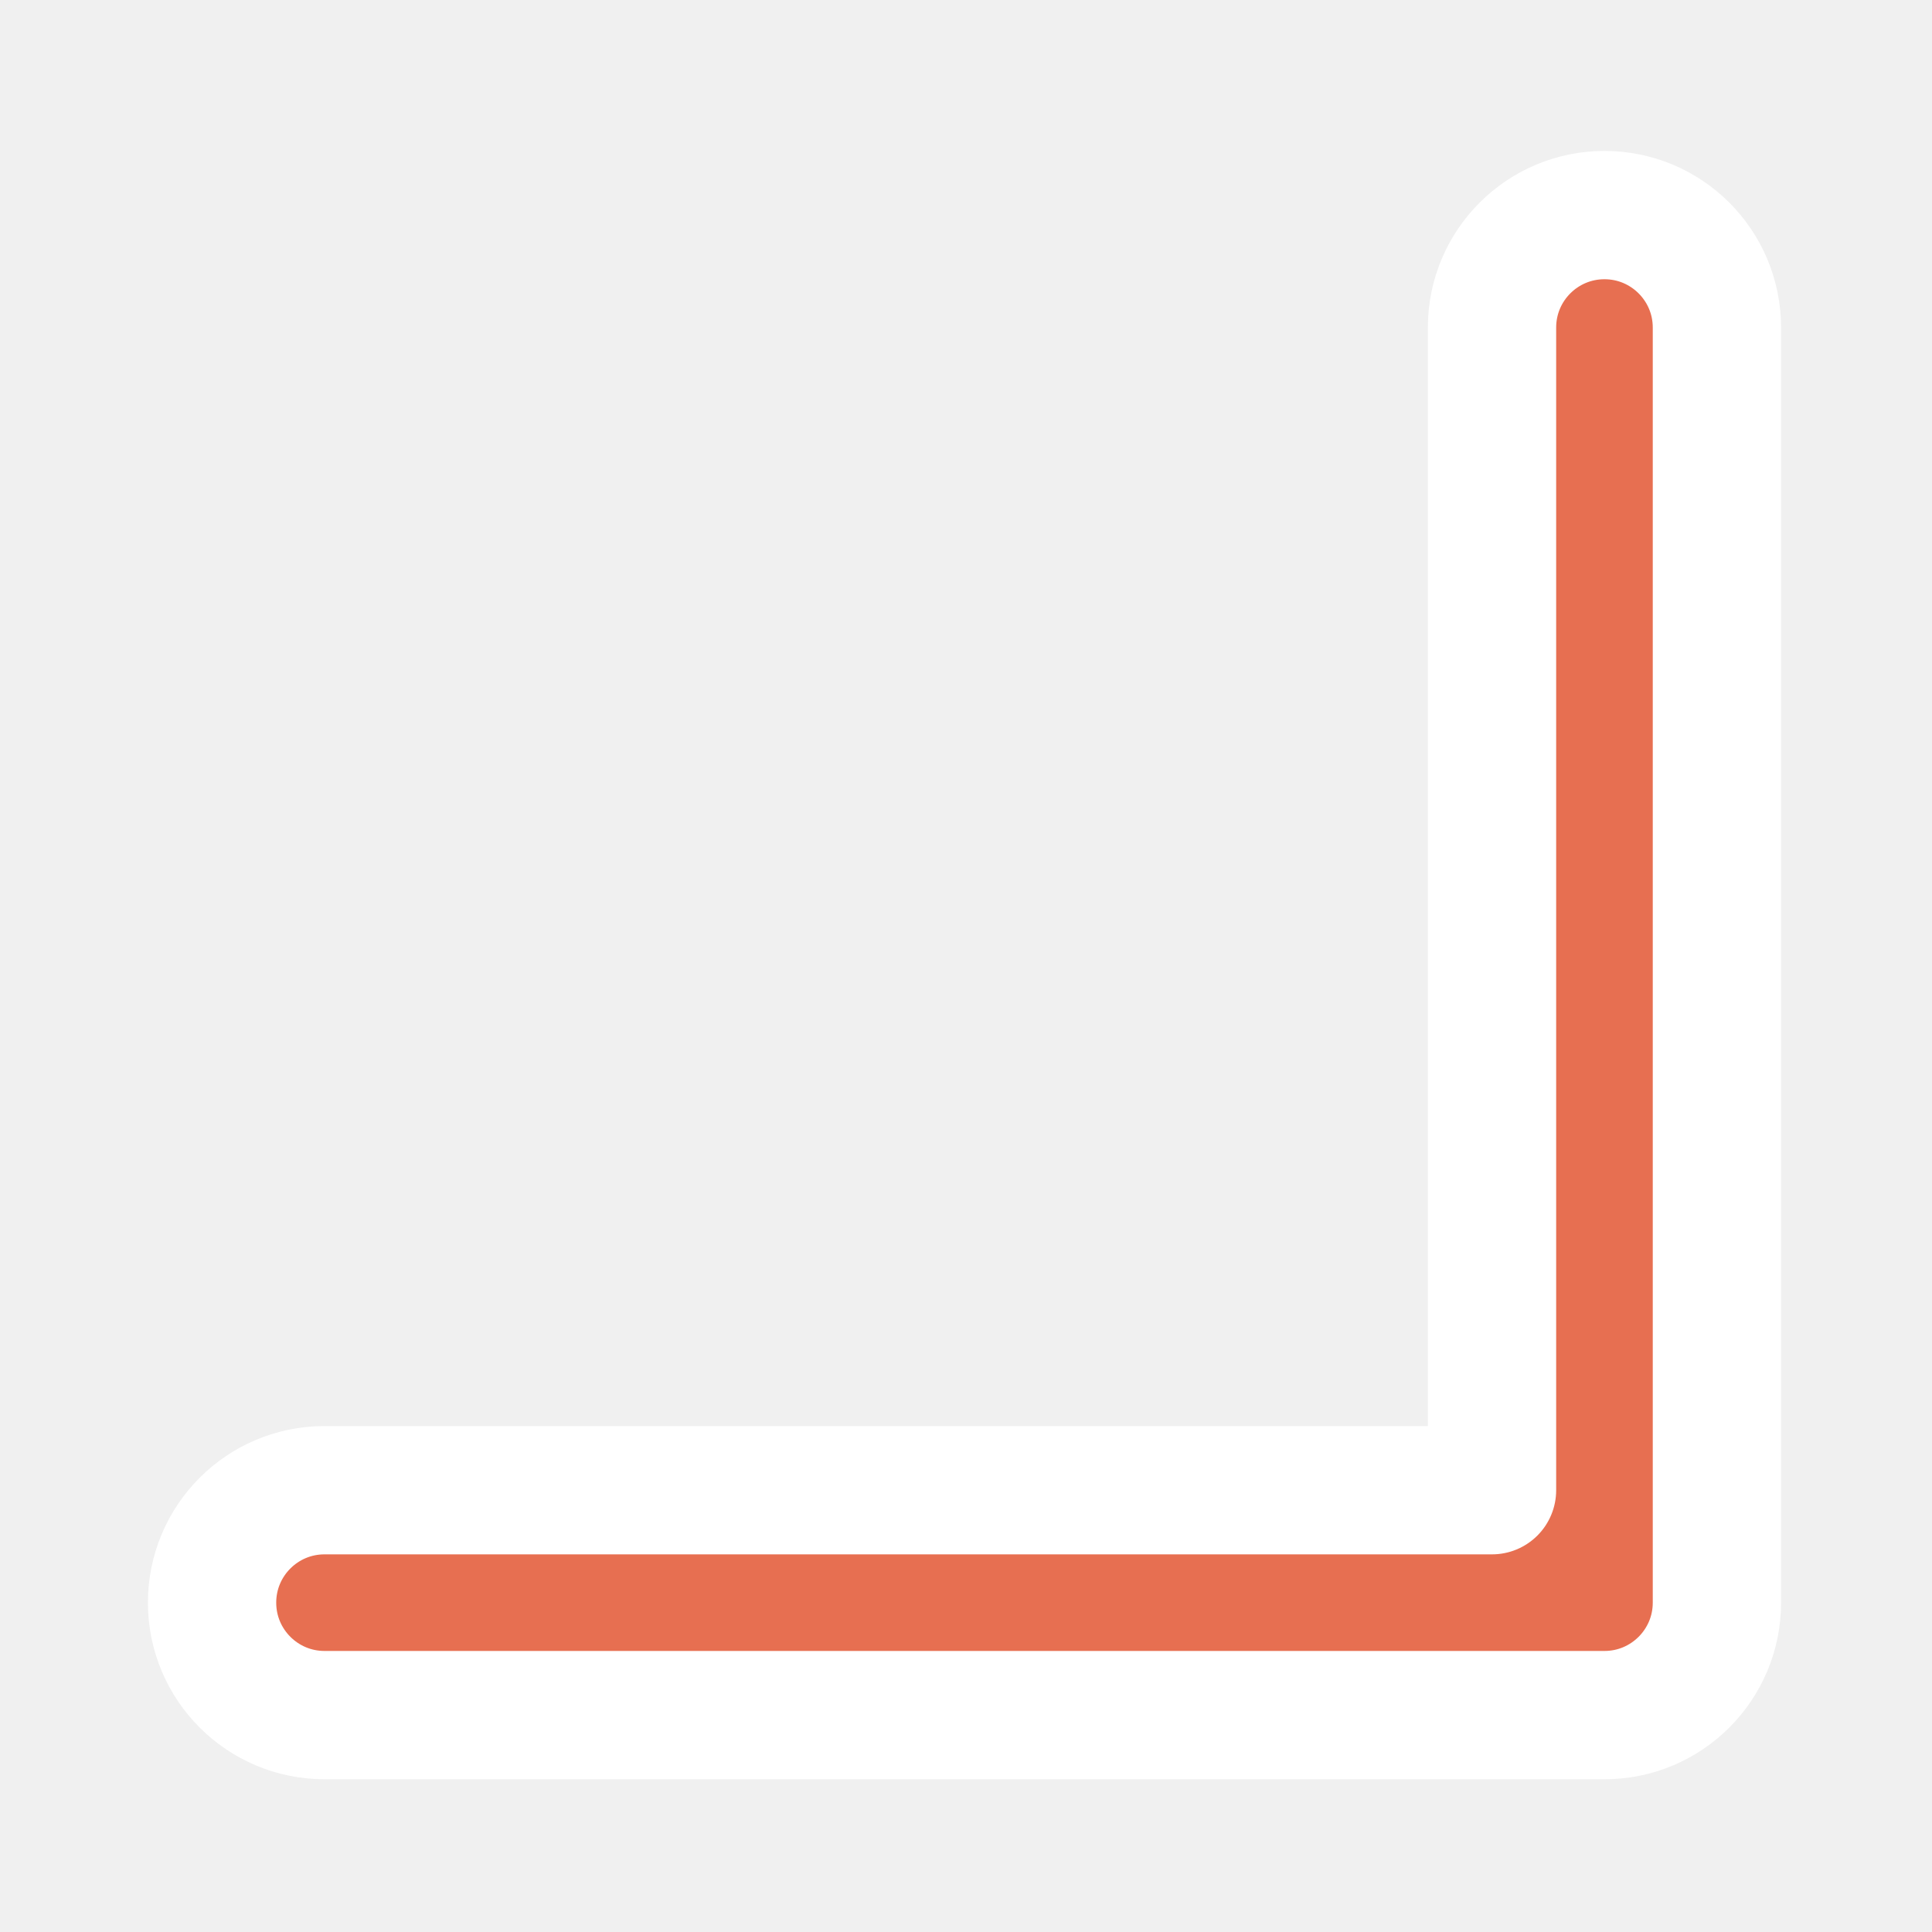
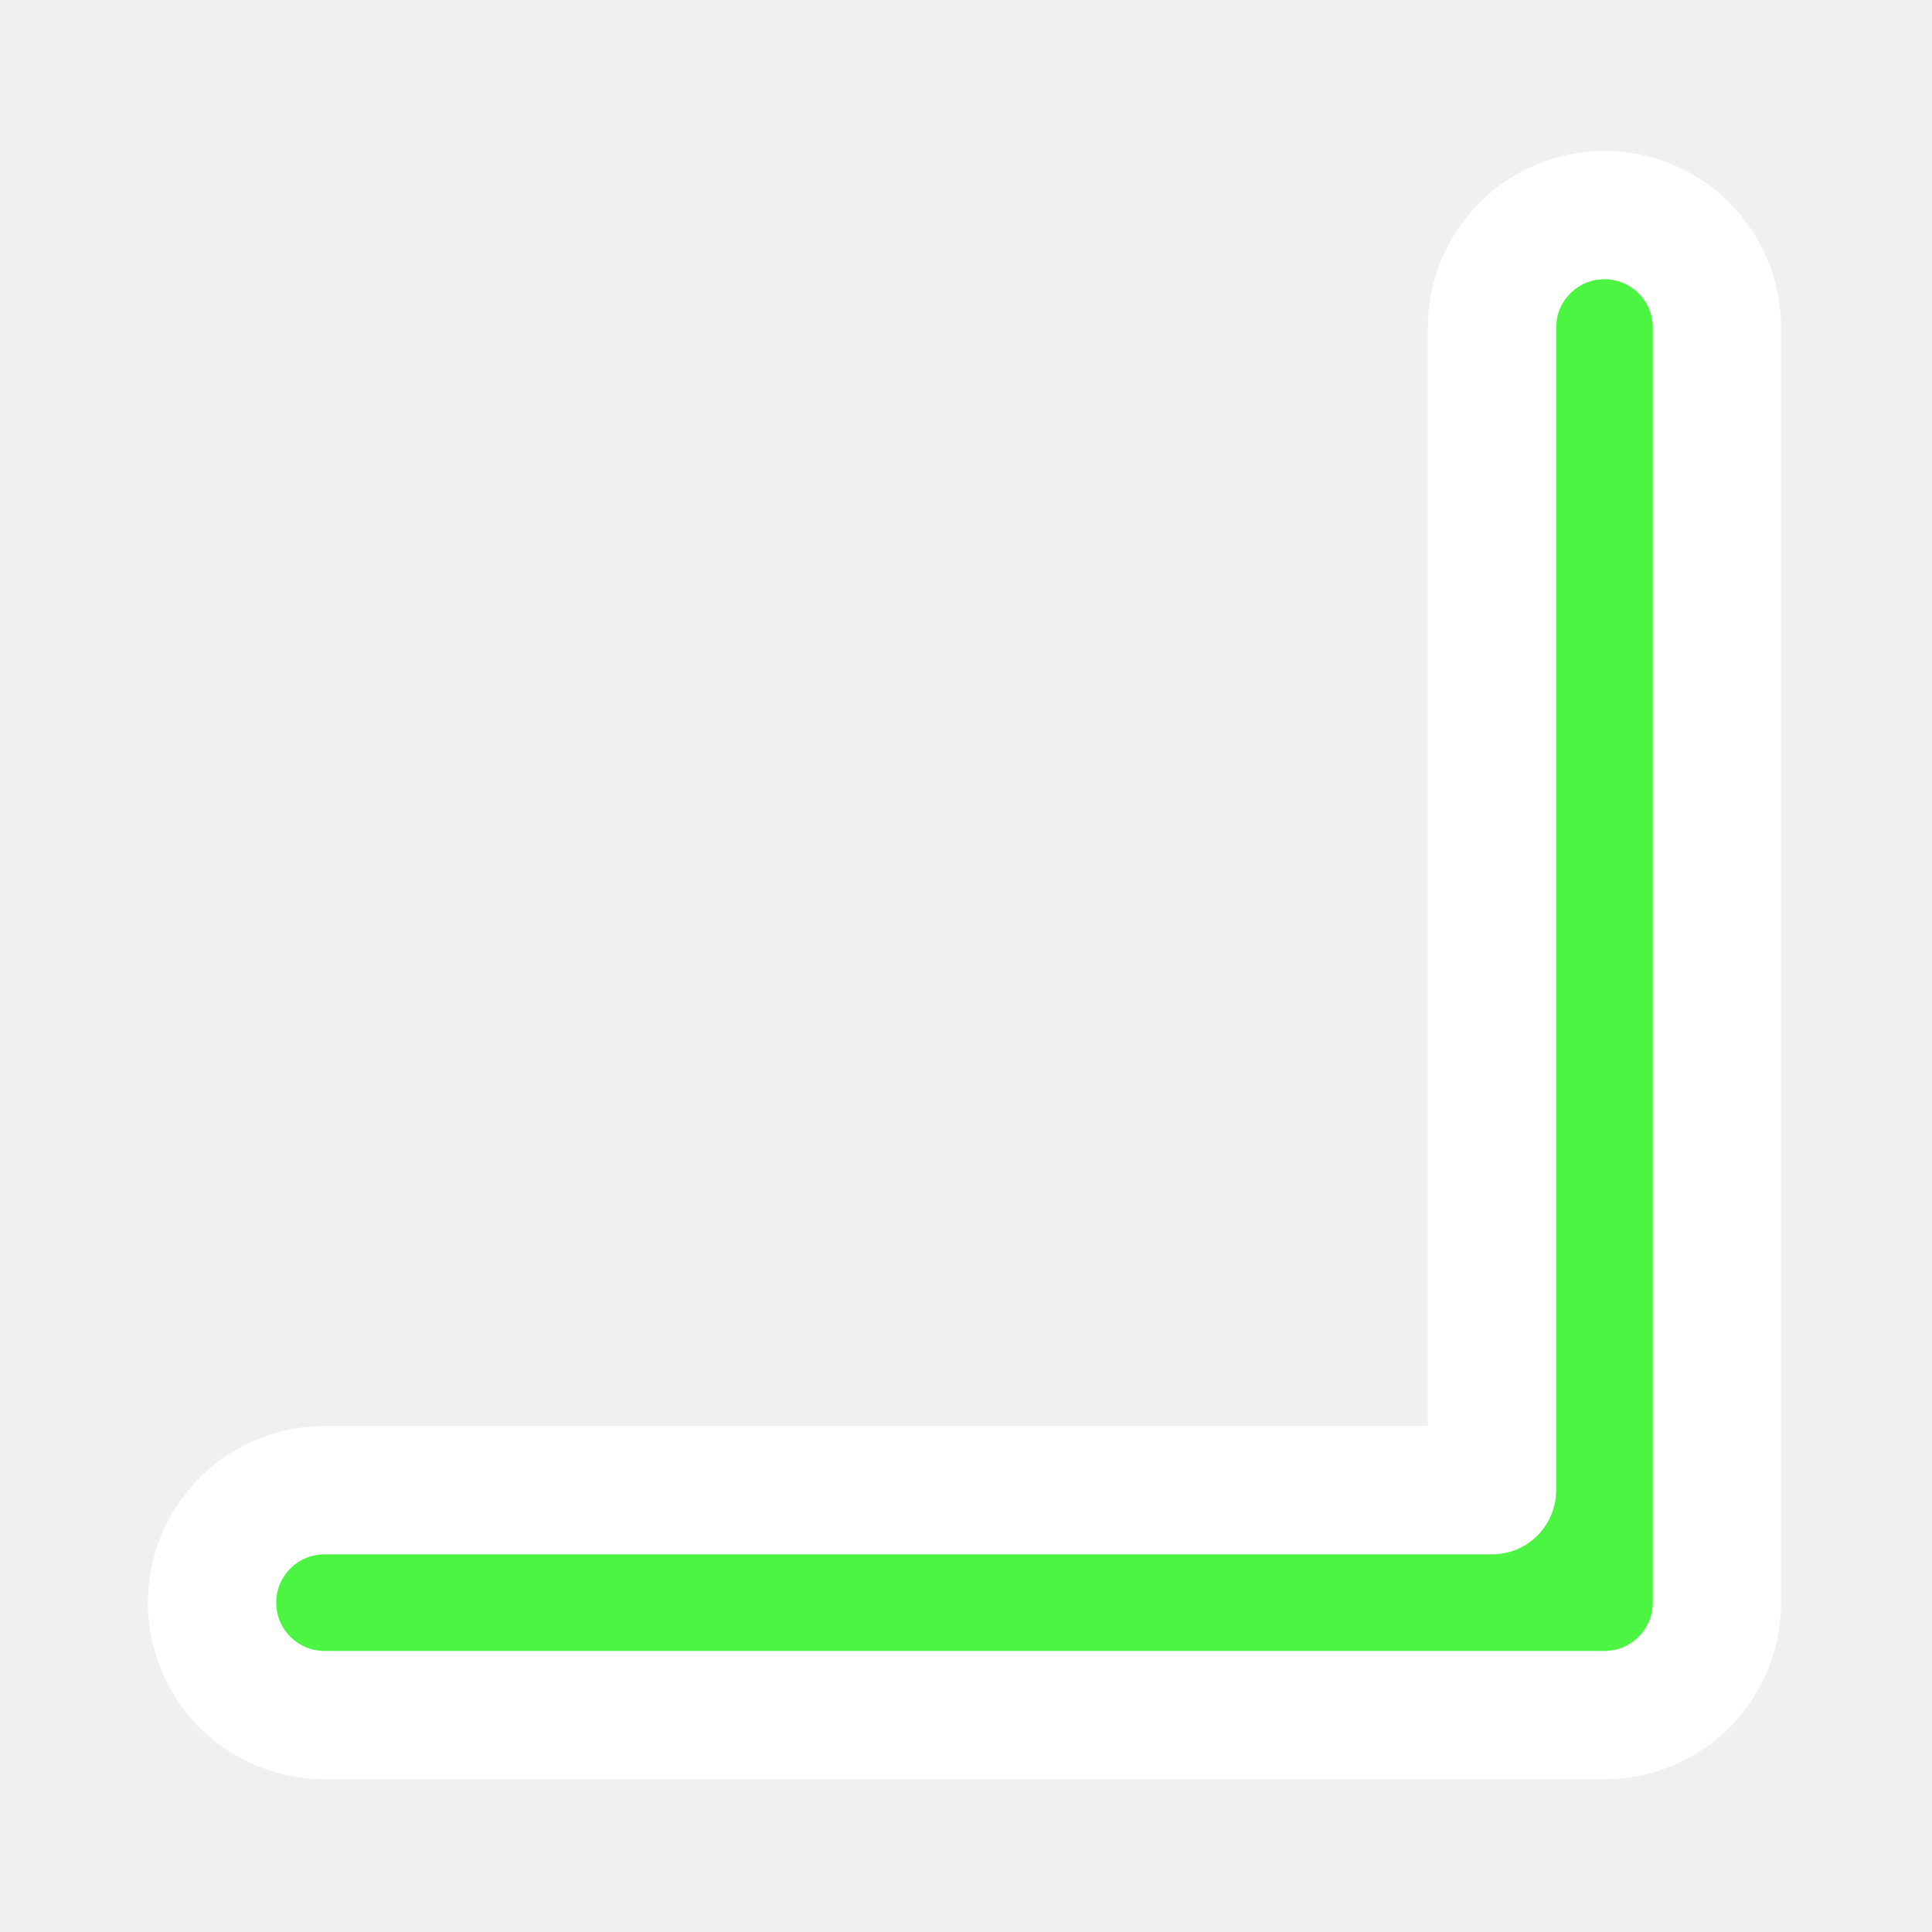
<svg xmlns="http://www.w3.org/2000/svg" width="128" height="128" viewBox="0 0 256 256" fill="none">
-   <path d="M212.6 28.5C204.371 28.5 197.7 35.171 197.7 43.4V197.46H43C34.771 197.46 28.1 204.131 28.1 212.36C28.1 220.589 34.771 227.26 43 227.26H212.6C220.829 227.26 227.5 220.589 227.5 212.36V43.4C227.5 35.171 220.829 28.5 212.6 28.5Z" fill="#E76F51" stroke="#FFFFFF" stroke-width="17" stroke-linecap="round" stroke-linejoin="round" />
+   <path d="M212.6 28.5C204.371 28.5 197.7 35.171 197.7 43.4V197.46H43C34.771 197.46 28.1 204.131 28.1 212.36C28.1 220.589 34.771 227.26 43 227.26H212.6C220.829 227.26 227.5 220.589 227.5 212.36V43.4C227.5 35.171 220.829 28.5 212.6 28.5Z" fill="#4bf542" stroke="#FFFFFF" stroke-width="17" stroke-linecap="round" stroke-linejoin="round" />
</svg>
